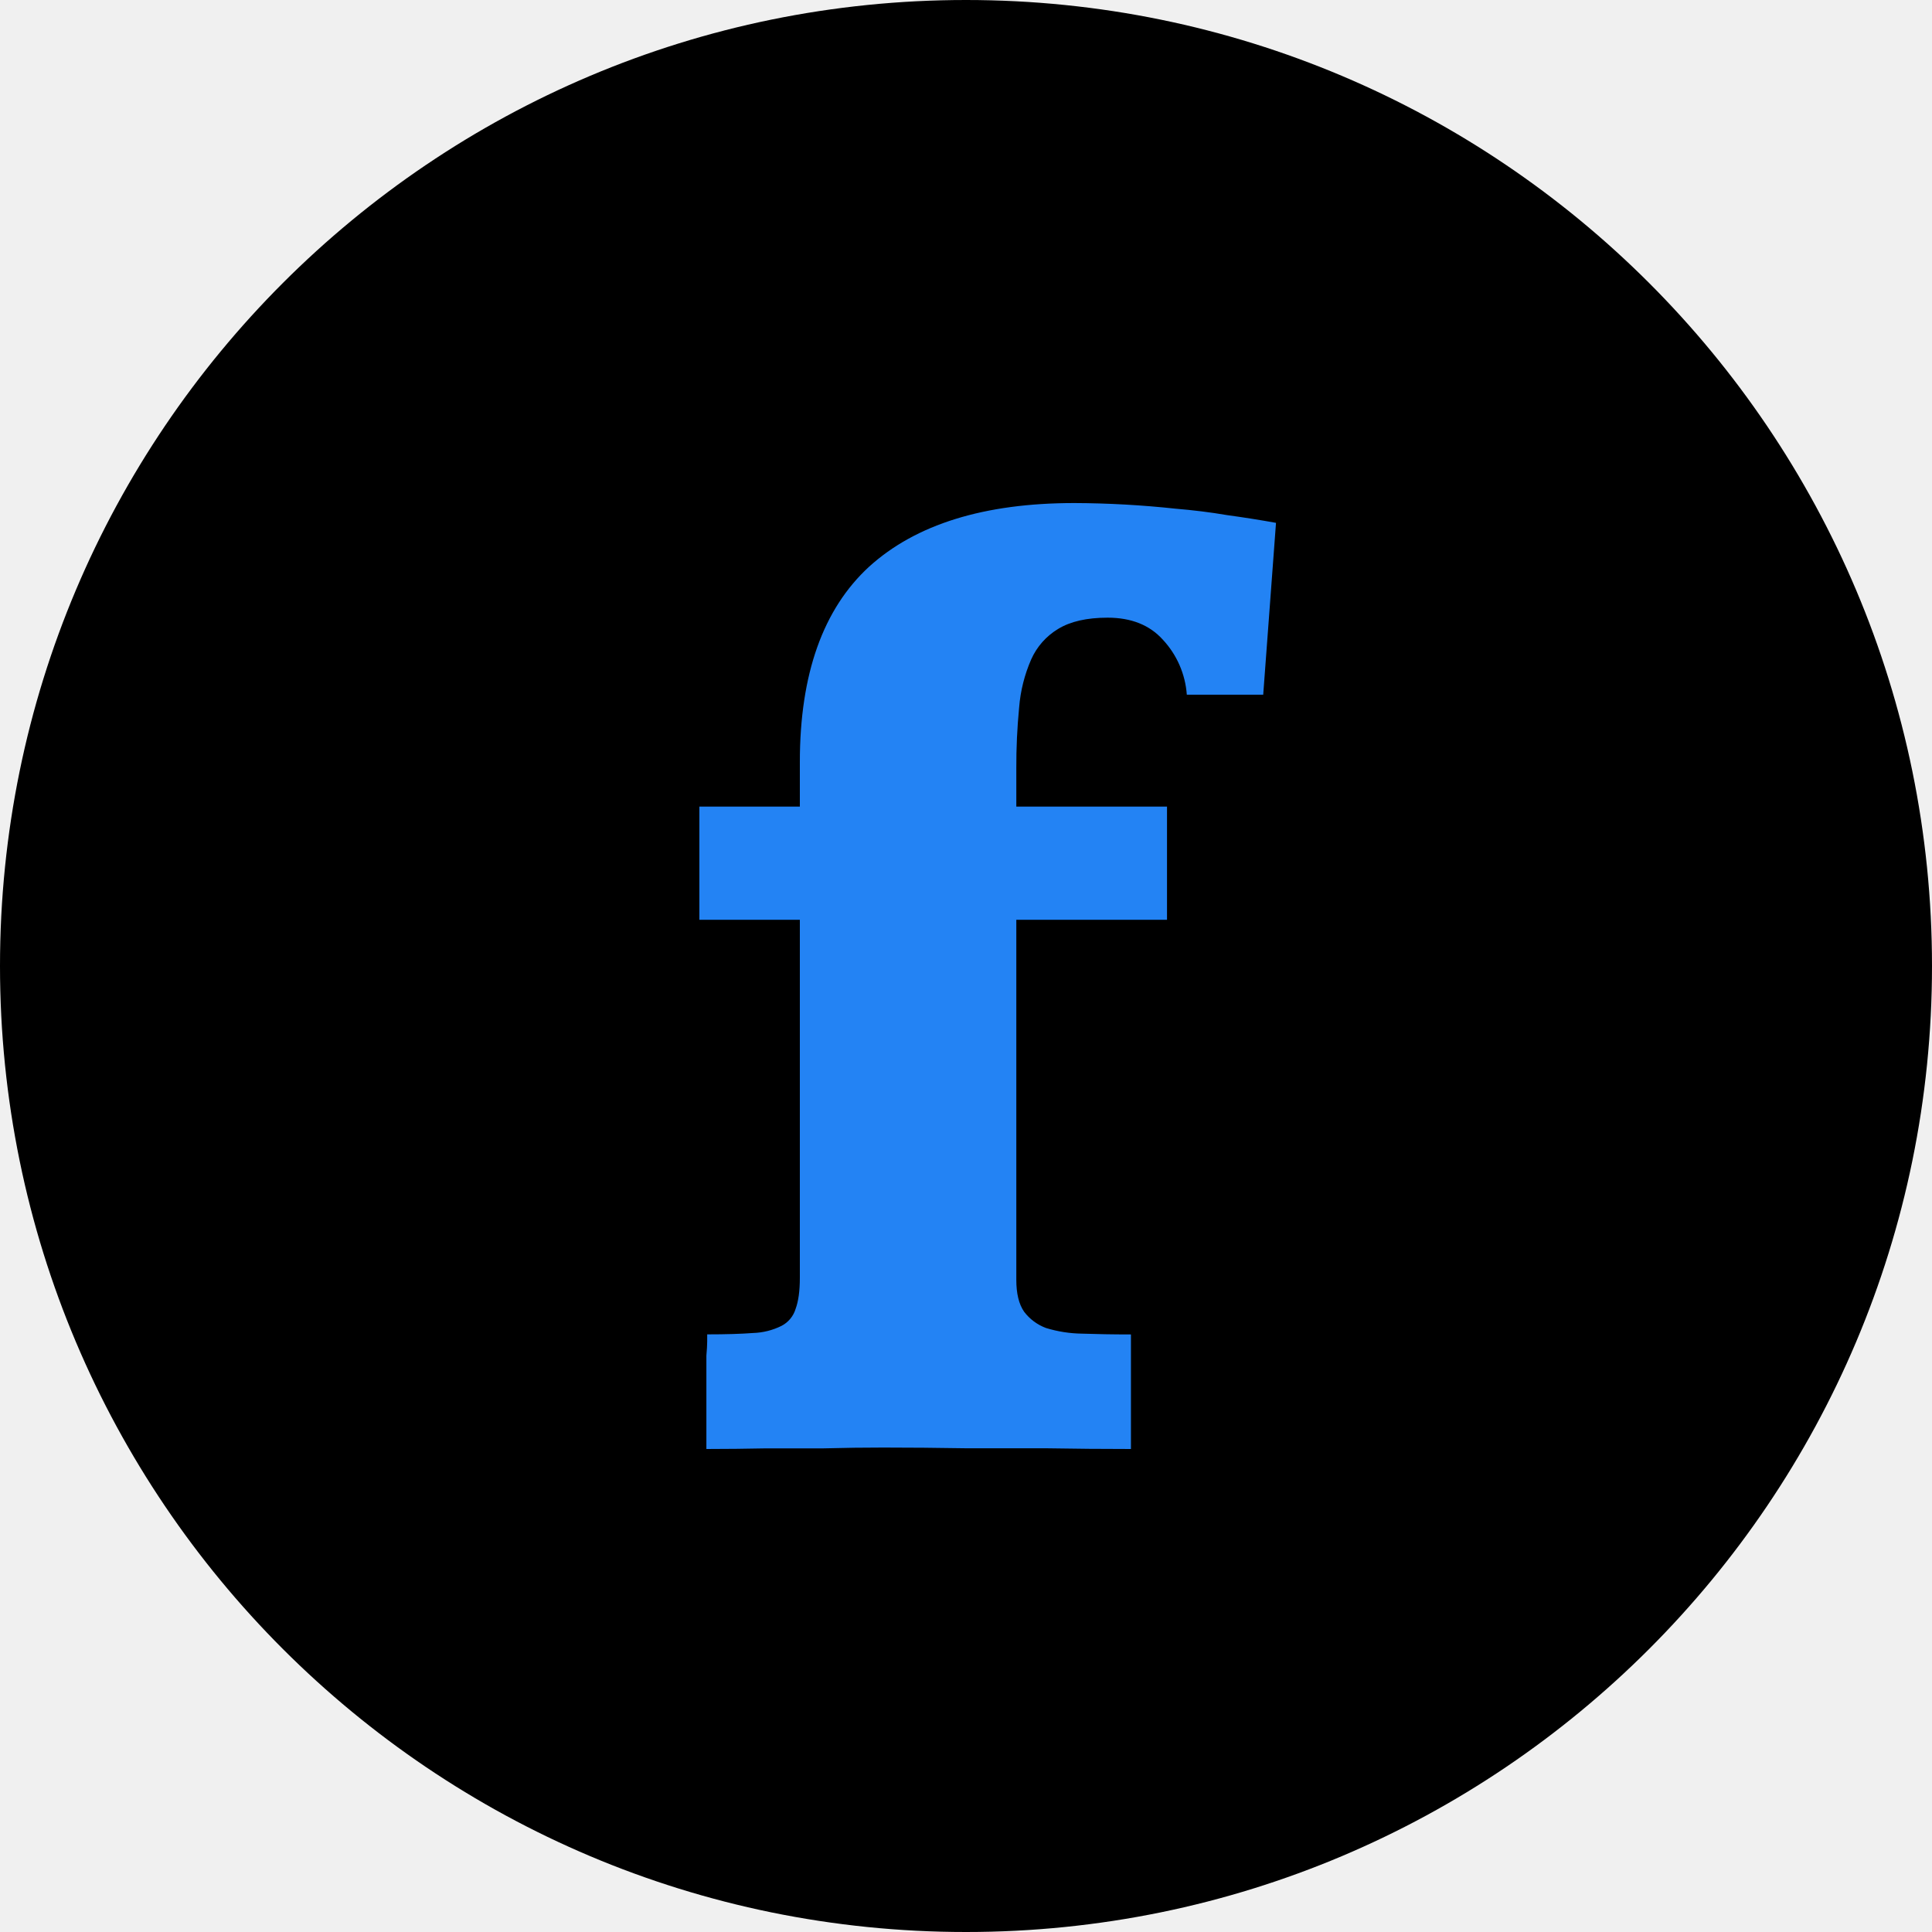
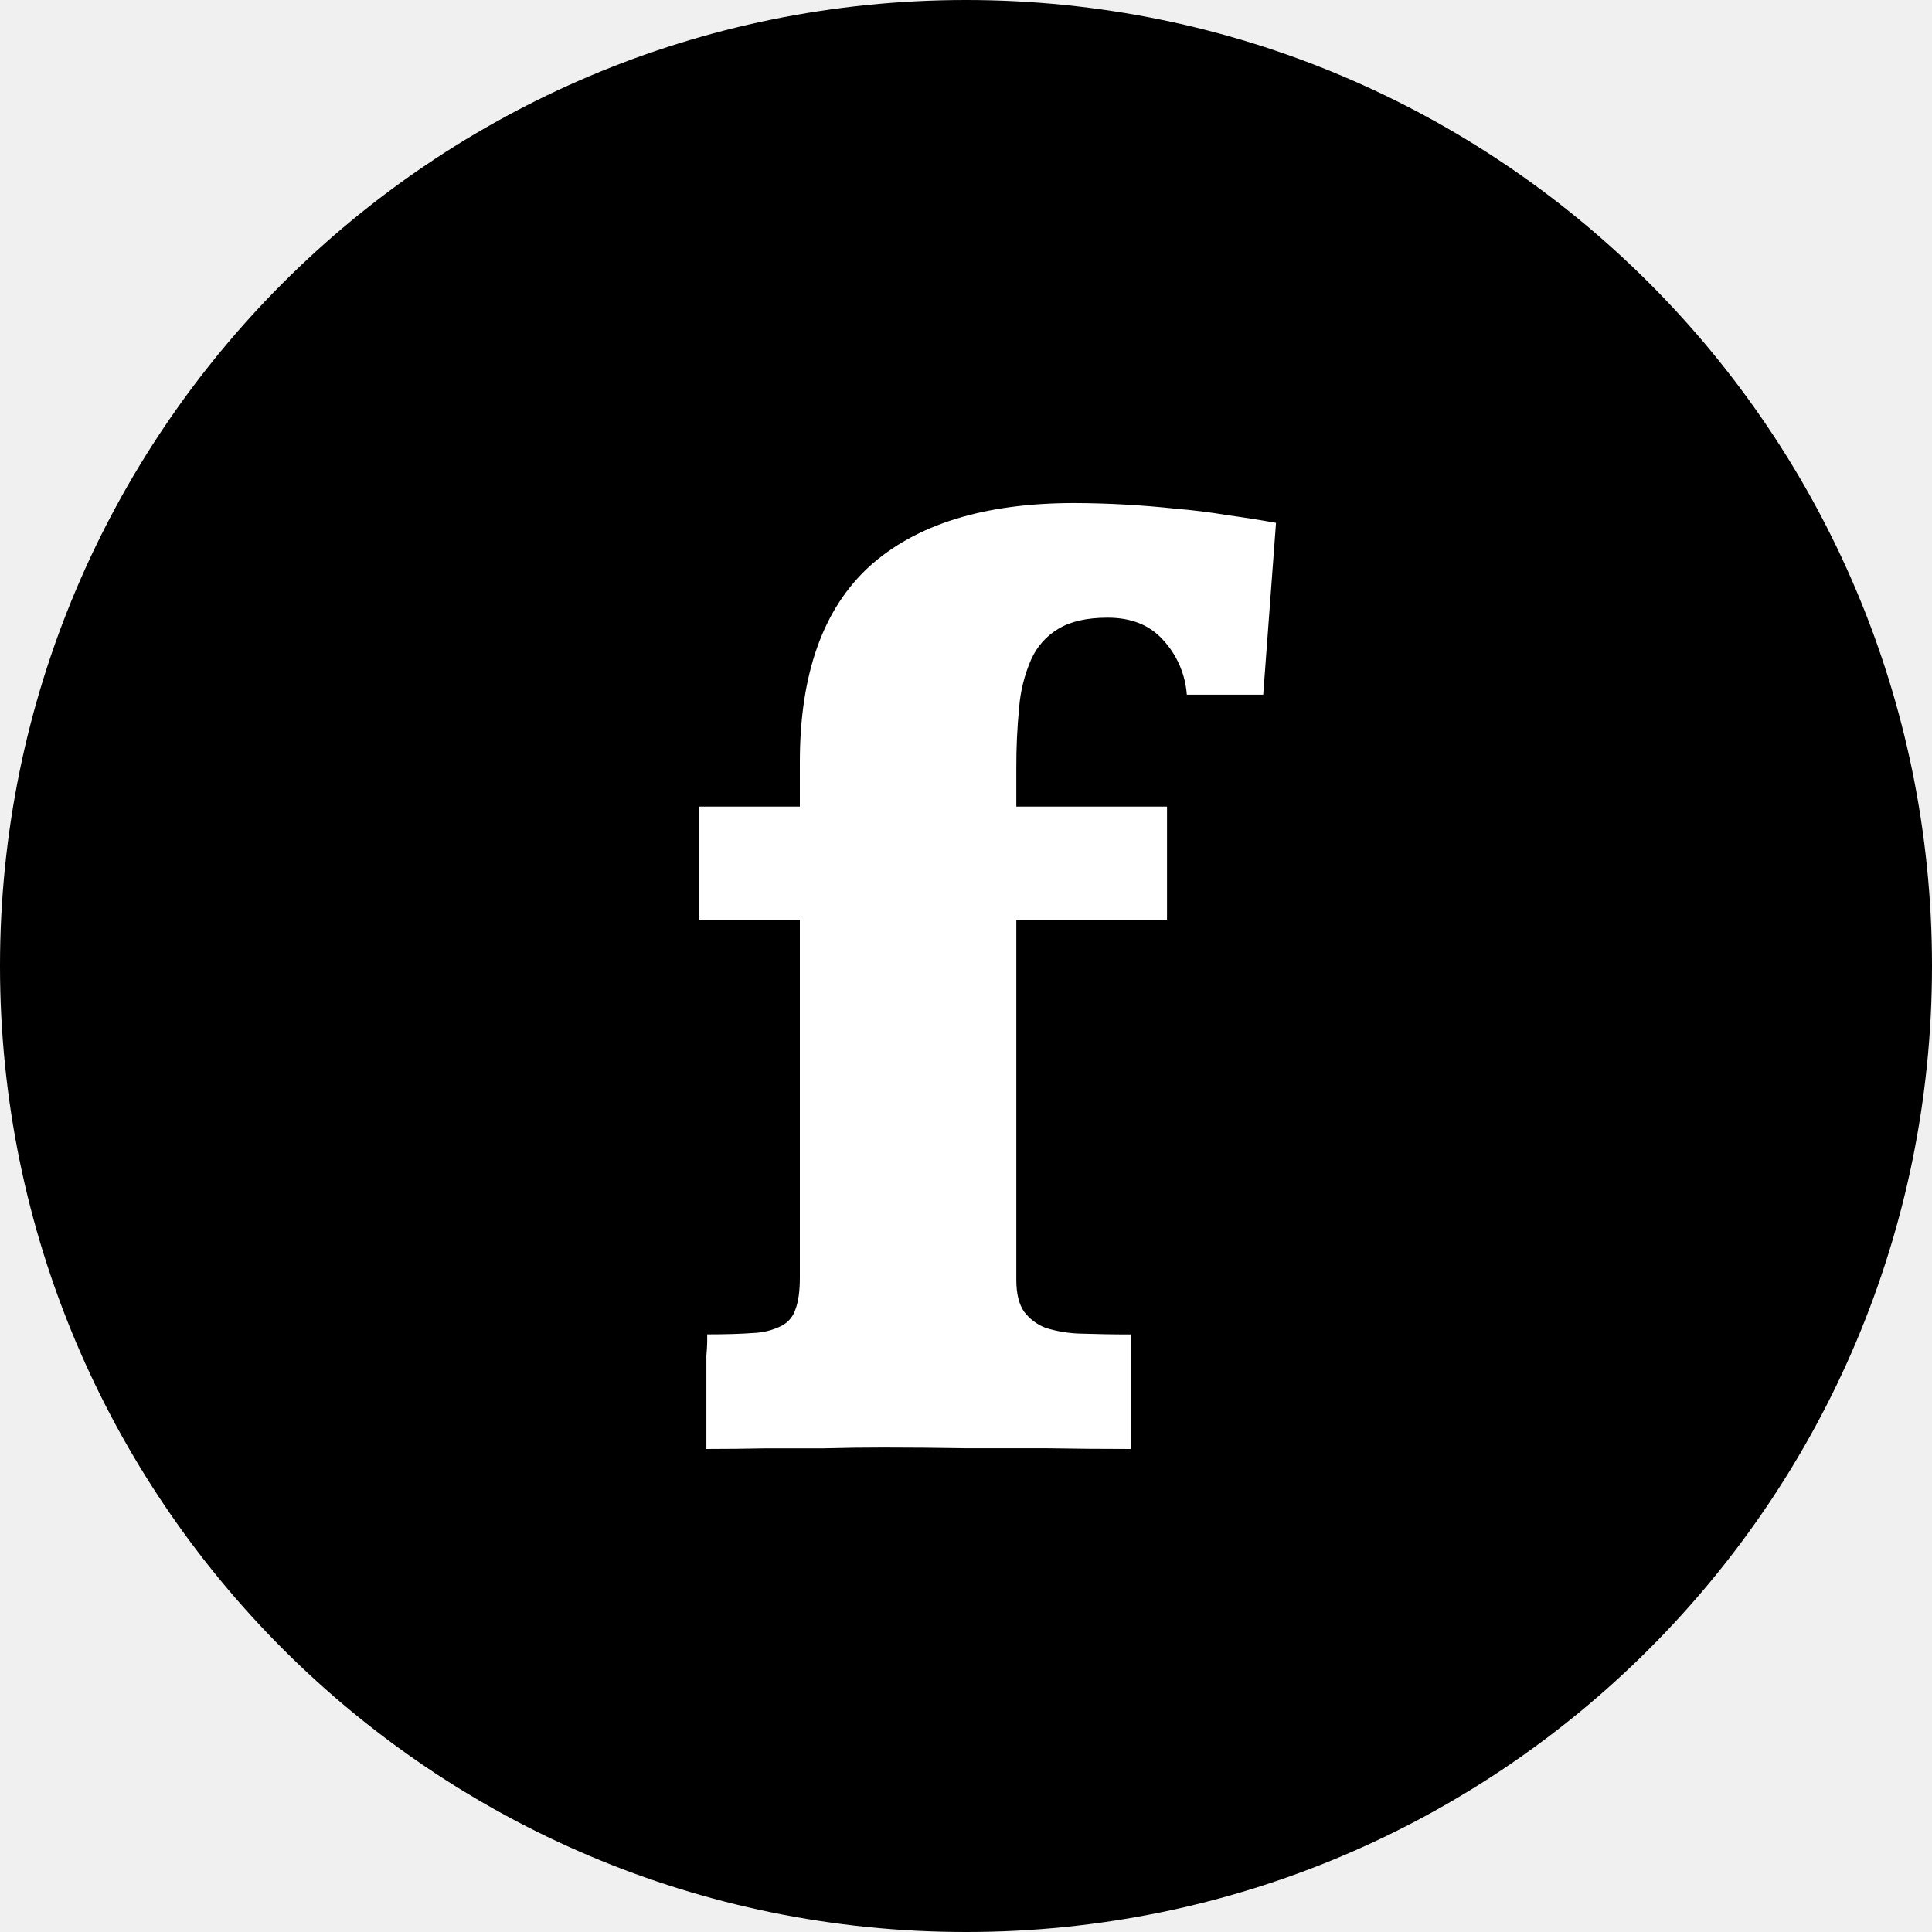
<svg xmlns="http://www.w3.org/2000/svg" width="24" height="24" fill="none" viewBox="0 0 24 24">
  <circle cx="12" cy="12" r="12" fill="#000" />
-   <path fill="#2383F4" d="M15.692 8.63h-.949a1.12 1.12 0 0 0-.299-.685c-.164-.181-.392-.272-.685-.272-.258 0-.463.047-.615.14a.84.84 0 0 0-.334.378 1.857 1.857 0 0 0-.15.598 7.58 7.58 0 0 0-.035.756v.475h1.872v1.406h-1.872v4.473c0 .17.032.302.097.396a.607.607 0 0 0 .272.202 1.6 1.6 0 0 0 .448.07c.176.006.378.01.607.01V18c-.346 0-.697-.003-1.055-.009h-.993c-.357-.006-.7-.009-1.028-.009-.235 0-.48.003-.739.01h-.712c-.251.005-.5.008-.747.008v-1.16c.006-.07.01-.13.01-.176v-.088c.234 0 .424-.006.57-.017a.852.852 0 0 0 .352-.088.35.35 0 0 0 .176-.211c.035-.094.053-.223.053-.387v-4.447H8.688V10.02h1.248v-.554c0-1.09.287-1.899.86-2.426.581-.527 1.43-.791 2.55-.791a12.152 12.152 0 0 1 1.257.07c.216.018.43.044.641.08.211.029.413.061.607.096l-.159 2.136Z" />
+   <path fill="#fff" d="M15.692 8.63h-.949a1.12 1.12 0 0 0-.299-.685c-.164-.181-.392-.272-.685-.272-.258 0-.463.047-.615.14a.84.84 0 0 0-.334.378 1.857 1.857 0 0 0-.15.598 7.58 7.58 0 0 0-.035.756v.475h1.872v1.406h-1.872v4.473c0 .17.032.302.097.396a.607.607 0 0 0 .272.202 1.6 1.6 0 0 0 .448.07c.176.006.378.01.607.01V18c-.346 0-.697-.003-1.055-.009h-.993c-.357-.006-.7-.009-1.028-.009-.235 0-.48.003-.739.01h-.712c-.251.005-.5.008-.747.008v-1.16c.006-.07.01-.13.01-.176v-.088c.234 0 .424-.006.57-.017a.852.852 0 0 0 .352-.088.35.35 0 0 0 .176-.211c.035-.094.053-.223.053-.387v-4.447H8.688V10.02h1.248v-.554c0-1.09.287-1.899.86-2.426.581-.527 1.43-.791 2.55-.791a12.152 12.152 0 0 1 1.257.07c.216.018.43.044.641.08.211.029.413.061.607.096l-.159 2.136Z" />
</svg>
